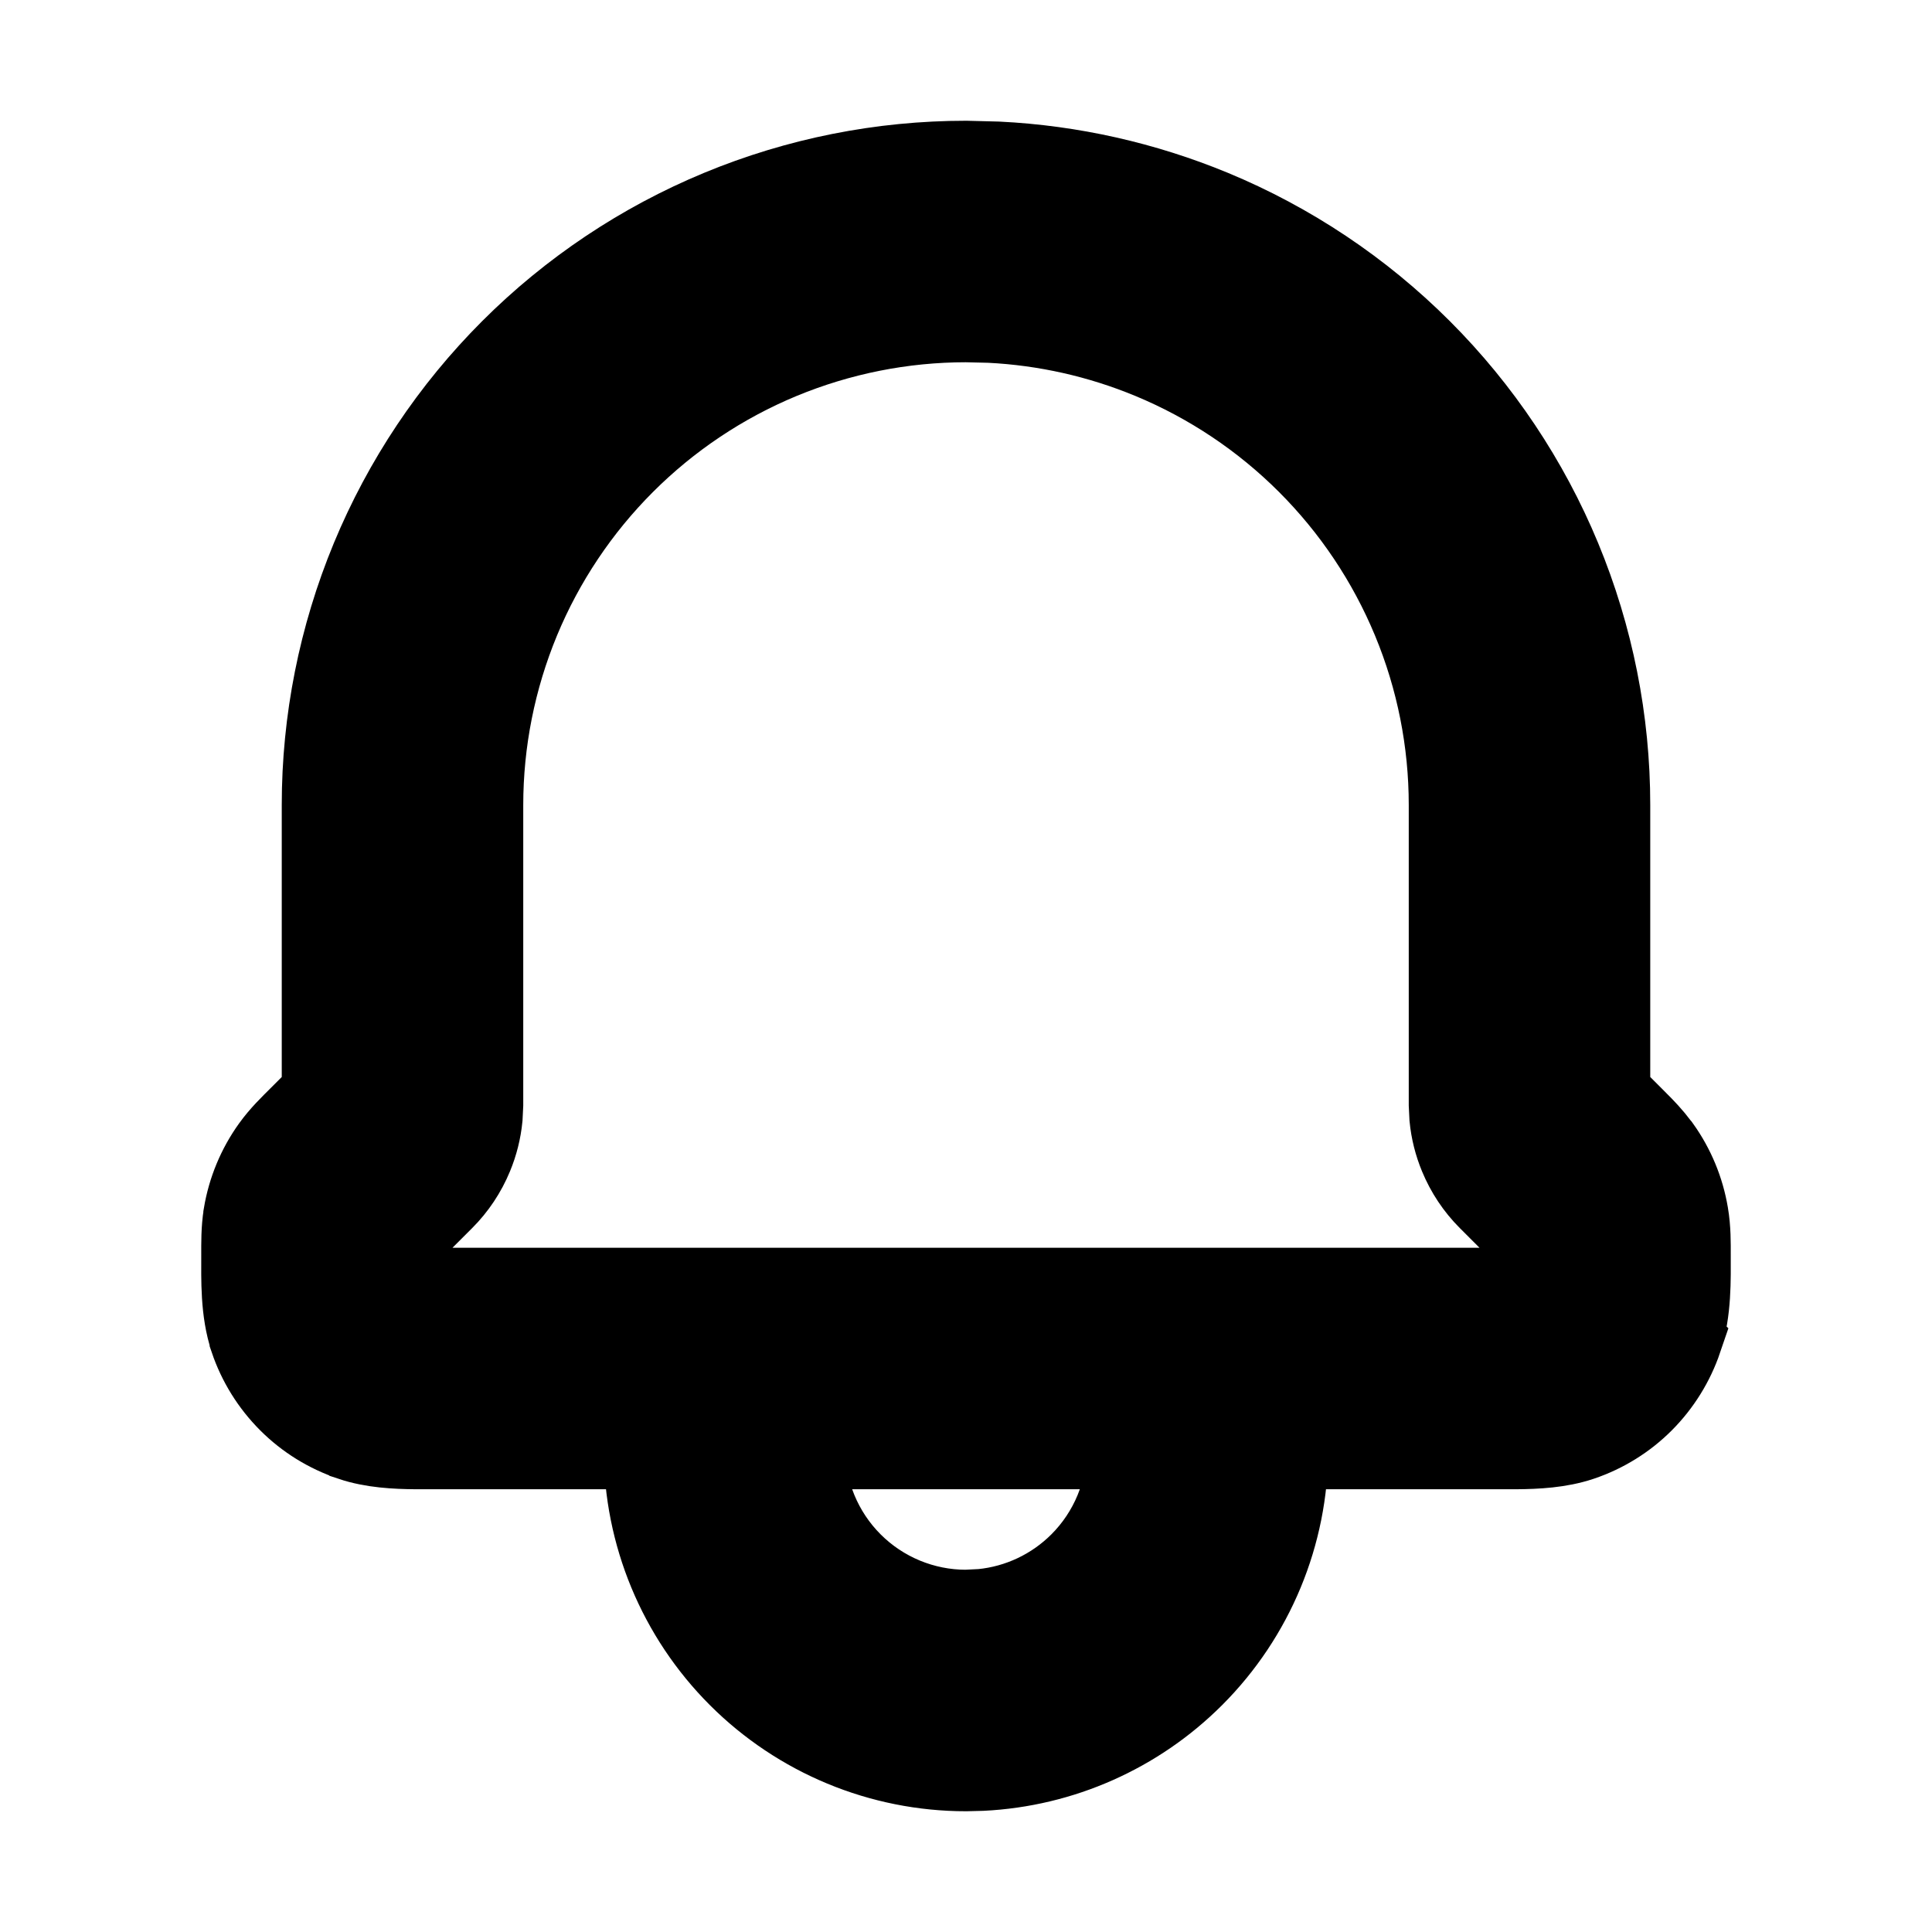
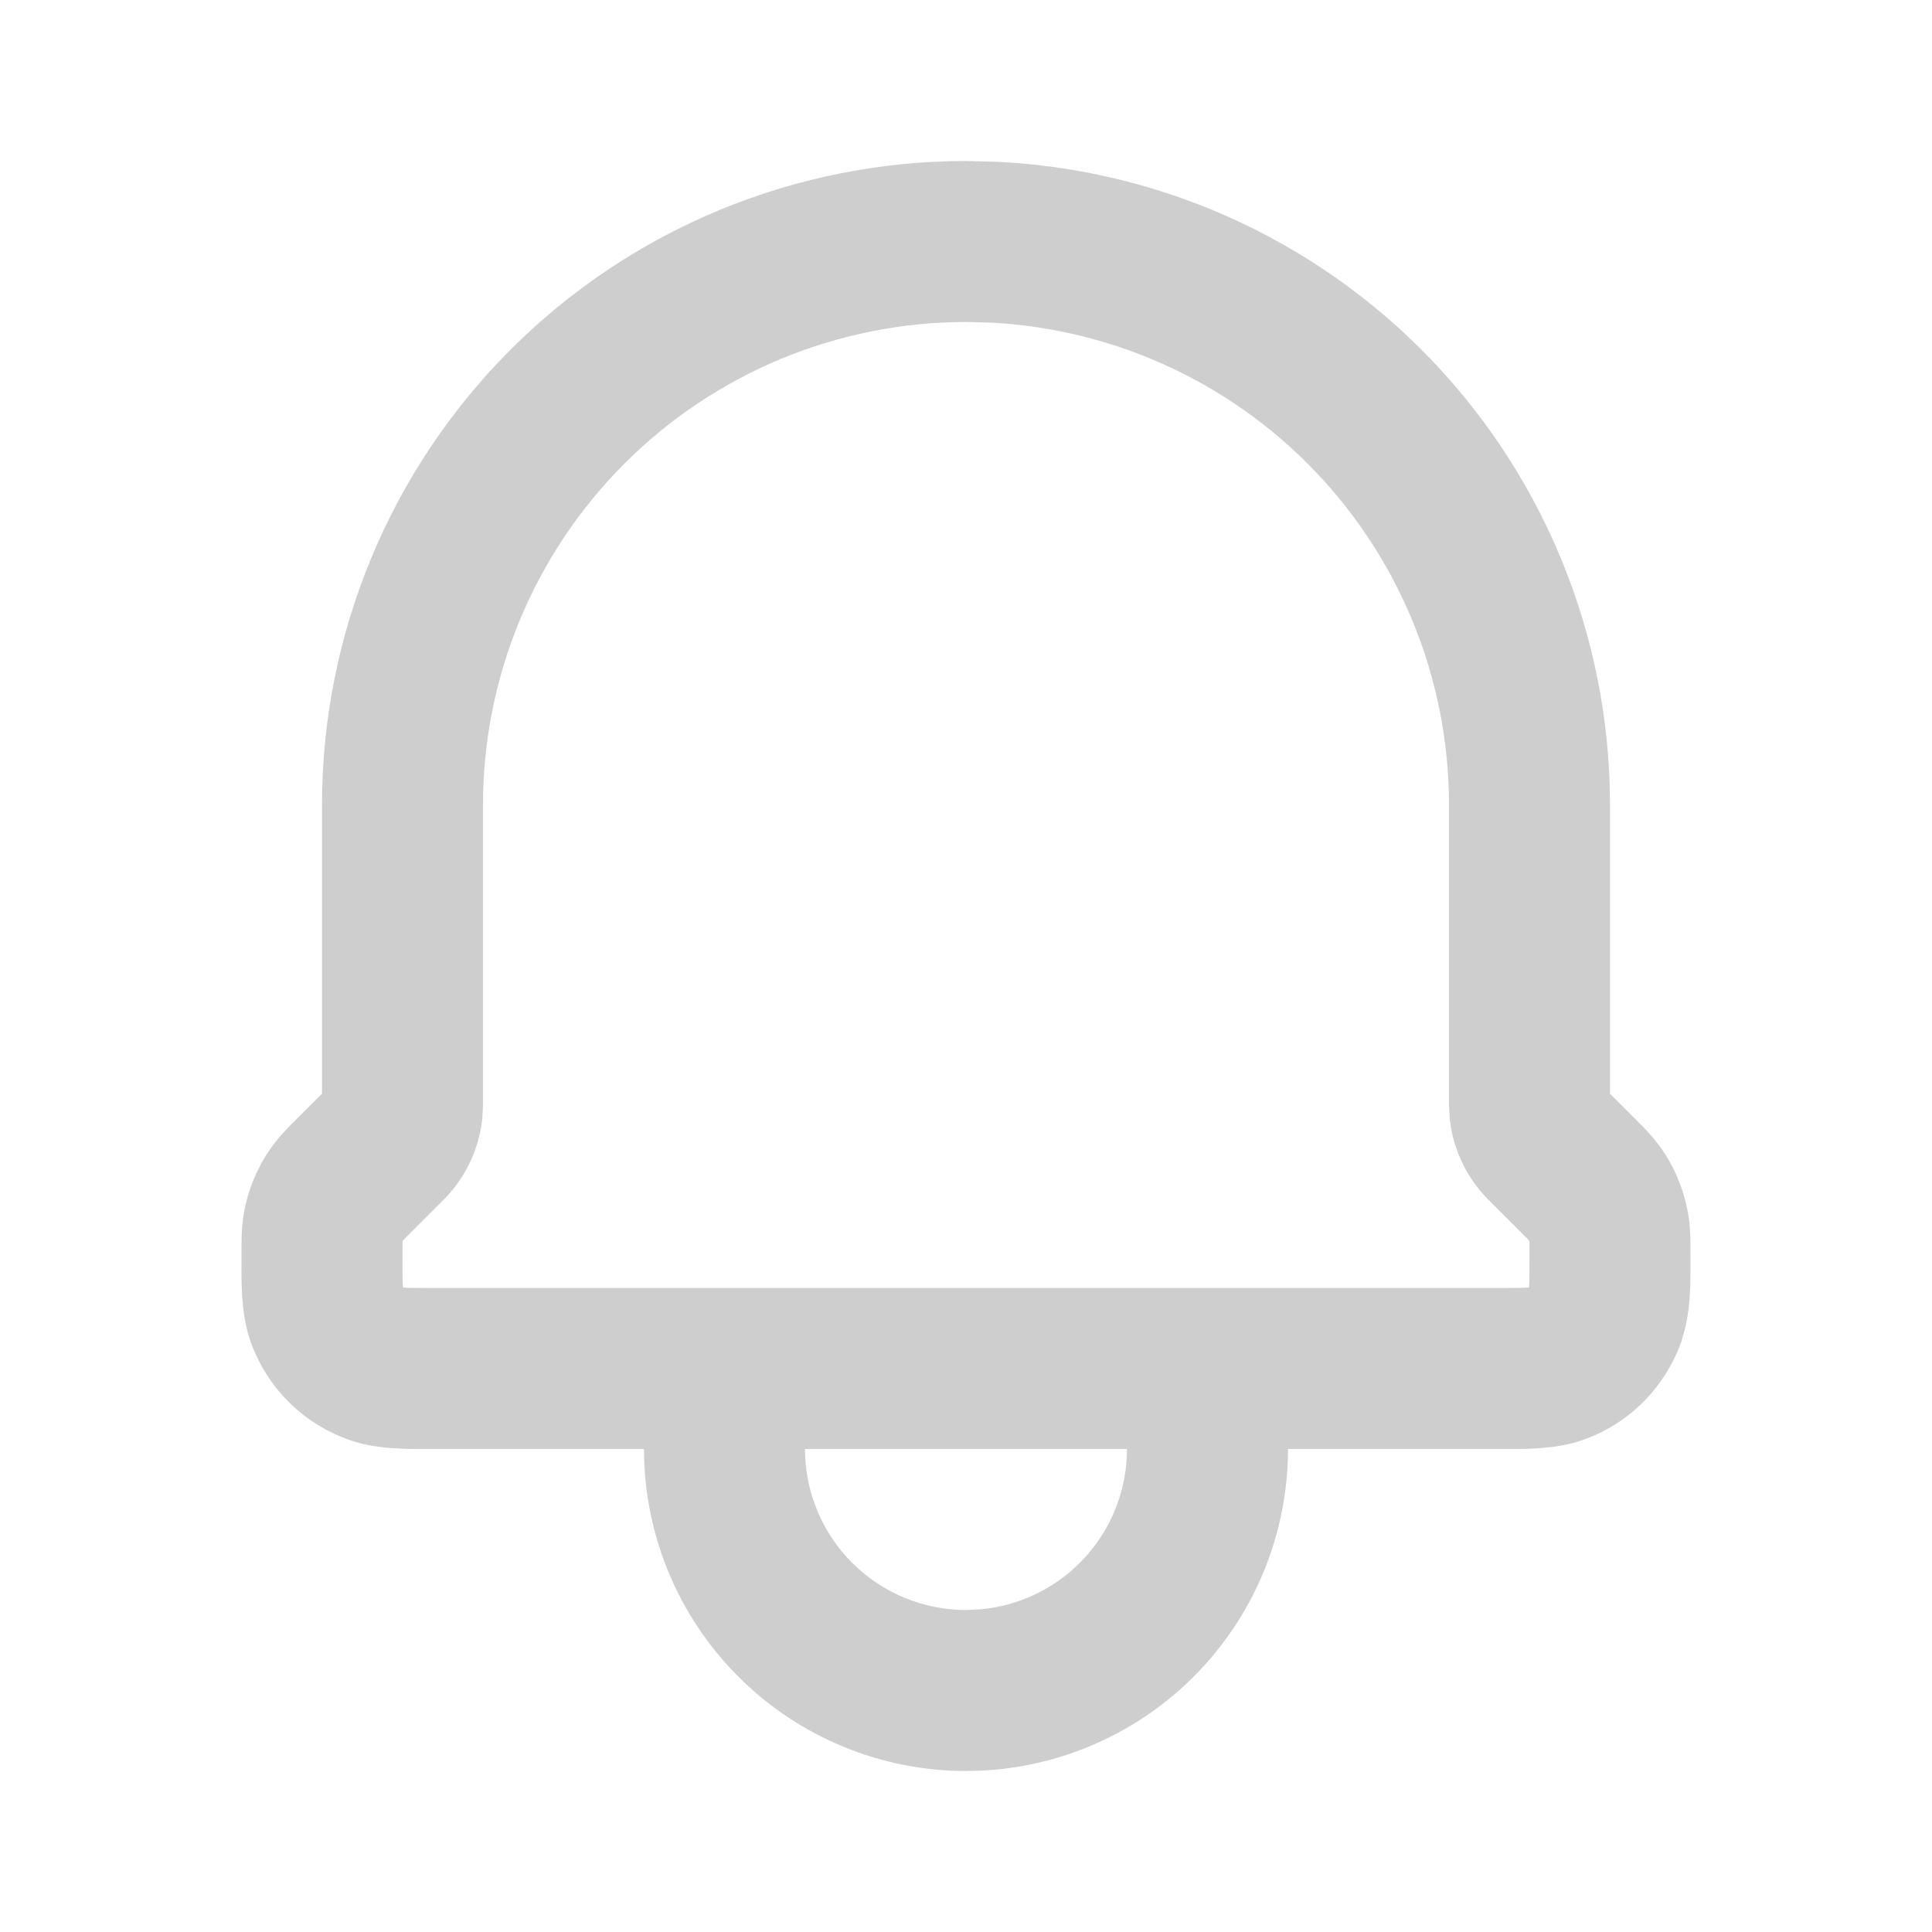
- <svg xmlns="http://www.w3.org/2000/svg" viewBox="0 0 24 24" fill="none">
-   <path d="M10 18C10 18.53 10.211 19.039 10.586 19.414C10.961 19.789 11.47 20 12 20L12.197 19.99C12.655 19.945 13.086 19.742 13.414 19.414C13.789 19.039 14 18.53 14 18H10ZM5.992 13.885C5.976 14.048 5.936 14.208 5.873 14.36C5.789 14.563 5.667 14.747 5.512 14.902L5.121 15.293C5.057 15.357 5.025 15.389 5.003 15.413L5.001 15.415V15.417C5 15.45 5 15.496 5 15.586C5 15.79 5 15.902 5.005 15.983C5.005 15.987 5.005 15.99 5.005 15.993C5.008 15.993 5.012 15.995 5.017 15.995C5.097 16 5.208 16 5.41 16H18.59C18.793 16 18.904 16 18.984 15.995C18.988 15.995 18.99 15.994 18.993 15.994C18.993 15.991 18.995 15.987 18.995 15.982C19 15.902 19 15.79 19 15.586C19 15.543 19 15.509 19 15.48C19 15.452 19 15.433 18.999 15.42C18.999 15.418 18.998 15.416 18.998 15.414L18.997 15.413C18.975 15.389 18.943 15.357 18.879 15.293L18.488 14.902C18.333 14.747 18.211 14.563 18.127 14.36C18.064 14.208 18.024 14.048 18.008 13.885L18 13.722V10C18 9.212 17.845 8.432 17.543 7.704C17.241 6.976 16.799 6.315 16.242 5.758C15.685 5.201 15.024 4.759 14.296 4.457C13.659 4.193 12.982 4.041 12.295 4.007L12 4C11.212 4 10.432 4.156 9.704 4.457C8.976 4.759 8.315 5.201 7.758 5.758C7.201 6.315 6.759 6.976 6.457 7.704C6.156 8.432 6 9.212 6 10V13.722L5.992 13.885ZM20 13.586L20.293 13.879C20.365 13.951 20.456 14.04 20.542 14.143L20.626 14.25L20.627 14.251C20.803 14.498 20.921 14.783 20.971 15.082C21.003 15.267 21 15.451 21 15.586C21 15.89 21.012 16.288 20.894 16.639L20.895 16.64C20.796 16.931 20.632 17.196 20.415 17.414C20.198 17.632 19.932 17.797 19.641 17.895L19.638 17.896C19.376 17.984 19.088 17.998 18.832 18H16C16 19.061 15.578 20.078 14.828 20.828C14.125 21.531 13.187 21.946 12.198 21.995L12 22C10.939 22 9.922 21.578 9.172 20.828C8.422 20.078 8 19.061 8 18H5.168C4.913 17.998 4.625 17.984 4.363 17.896L4.362 17.895C4.07 17.797 3.804 17.633 3.586 17.415C3.368 17.197 3.203 16.932 3.104 16.64L3.104 16.636C2.987 16.287 3 15.892 3 15.586C3 15.45 2.997 15.27 3.026 15.092V15.089C3.077 14.785 3.196 14.497 3.376 14.247C3.482 14.099 3.612 13.974 3.707 13.879L4 13.586V10C4 8.949 4.207 7.909 4.609 6.938C5.011 5.968 5.6 5.086 6.343 4.343C7.086 3.6 7.968 3.011 8.938 2.609C9.909 2.207 10.949 2 12 2L12.394 2.01C13.31 2.055 14.212 2.258 15.062 2.609C16.032 3.011 16.914 3.6 17.657 4.343C18.4 5.086 18.989 5.968 19.391 6.938C19.793 7.909 20 8.949 20 10V13.586Z" fill="currentColor" stroke="currentColor" />
+ <svg viewBox="0 0 24 24" fill="none">
+   <path d="M10 18C10 18.53 10.211 19.039 10.586 19.414C10.961 19.789 11.47 20 12 20L12.197 19.99C12.655 19.945 13.086 19.742 13.414 19.414C13.789 19.039 14 18.53 14 18H10ZM5.992 13.885C5.976 14.048 5.936 14.208 5.873 14.36C5.789 14.563 5.667 14.747 5.512 14.902L5.121 15.293C5.057 15.357 5.025 15.389 5.003 15.413L5.001 15.415V15.417C5 15.45 5 15.496 5 15.586C5 15.79 5 15.902 5.005 15.983C5.005 15.987 5.005 15.99 5.005 15.993C5.008 15.993 5.012 15.995 5.017 15.995C5.097 16 5.207 16 5.41 16H18.59C18.793 16 18.904 16 18.984 15.995C18.987 15.995 18.99 15.994 18.993 15.994C18.993 15.991 18.995 15.987 18.995 15.982C19 15.902 19 15.79 19 15.586C19 15.543 19 15.509 19 15.48C19 15.452 18.999 15.433 18.999 15.42C18.999 15.418 18.998 15.416 18.998 15.414L18.997 15.413C18.975 15.389 18.943 15.357 18.879 15.293L18.488 14.902C18.333 14.747 18.211 14.563 18.127 14.36C18.064 14.208 18.024 14.048 18.008 13.885L18 13.722V10C18 9.212 17.845 8.432 17.543 7.704C17.241 6.976 16.799 6.315 16.242 5.758C15.685 5.201 15.024 4.759 14.296 4.457C13.659 4.193 12.982 4.041 12.295 4.007L12 4C11.212 4 10.432 4.156 9.704 4.457C8.976 4.759 8.315 5.201 7.758 5.758C7.201 6.315 6.759 6.976 6.457 7.704C6.155 8.432 6 9.212 6 10V13.722L5.992 13.885ZM20 13.586L20.293 13.879C20.365 13.951 20.456 14.04 20.542 14.143L20.626 14.25L20.627 14.251C20.803 14.498 20.92 14.783 20.971 15.082C21.003 15.267 21 15.451 21 15.586C21 15.89 21.012 16.288 20.893 16.639L20.895 16.64C20.796 16.931 20.632 17.196 20.415 17.414C20.198 17.632 19.932 17.797 19.641 17.895L19.638 17.896C19.376 17.984 19.088 17.998 18.832 18H16C16 19.061 15.578 20.078 14.828 20.828C14.125 21.531 13.187 21.946 12.198 21.995L12 22C10.939 22 9.922 21.578 9.172 20.828C8.422 20.078 8 19.061 8 18H5.168C4.913 17.998 4.625 17.984 4.363 17.896L4.362 17.895C4.07 17.797 3.804 17.633 3.586 17.415C3.368 17.197 3.203 16.932 3.104 16.64L3.103 16.636C2.987 16.287 3 15.892 3 15.586C3 15.45 2.997 15.27 3.026 15.092V15.089C3.077 14.785 3.196 14.497 3.376 14.247C3.482 14.099 3.612 13.974 3.707 13.879L4 13.586V10C4 8.949 4.207 7.909 4.609 6.938C5.011 5.968 5.6 5.086 6.343 4.343C7.086 3.6 7.968 3.011 8.938 2.609C9.909 2.207 10.949 2 12 2L12.393 2.01C13.31 2.055 14.212 2.258 15.062 2.609C16.032 3.011 16.914 3.6 17.657 4.343C18.4 5.086 18.989 5.968 19.391 6.938C19.793 7.909 20 8.949 20 10V13.586Z" fill="#CECECE" />
</svg>
